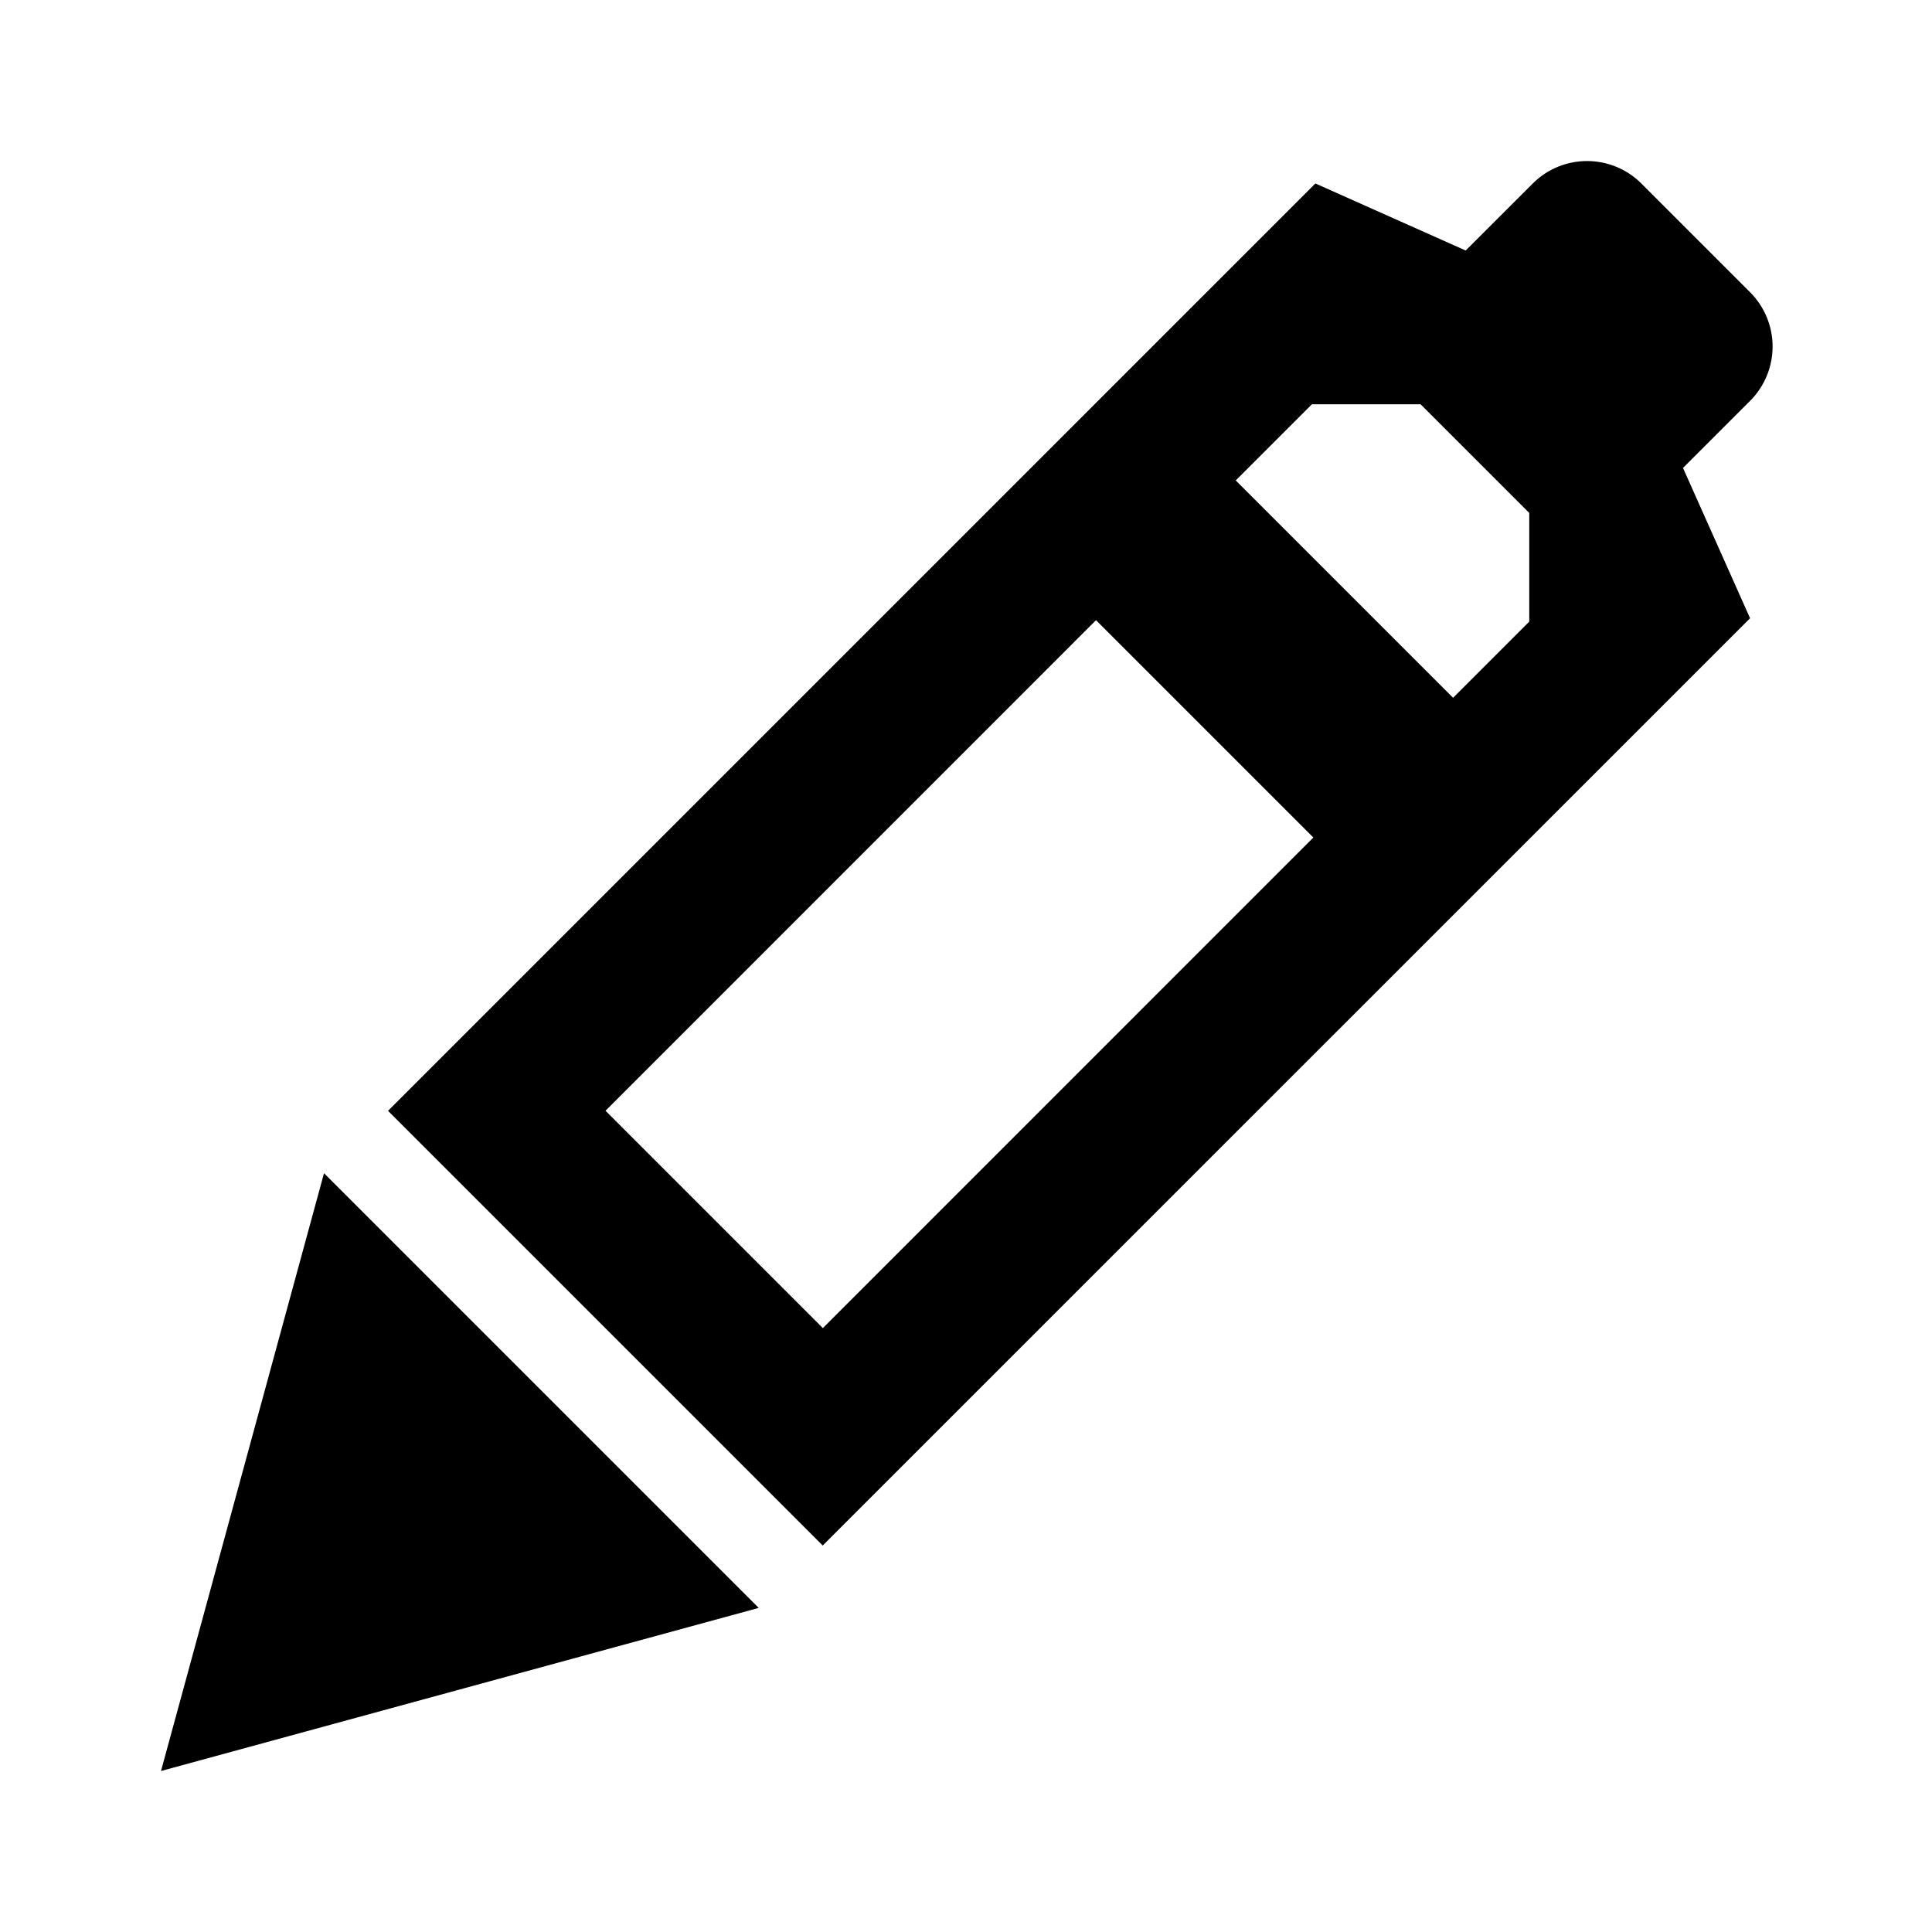
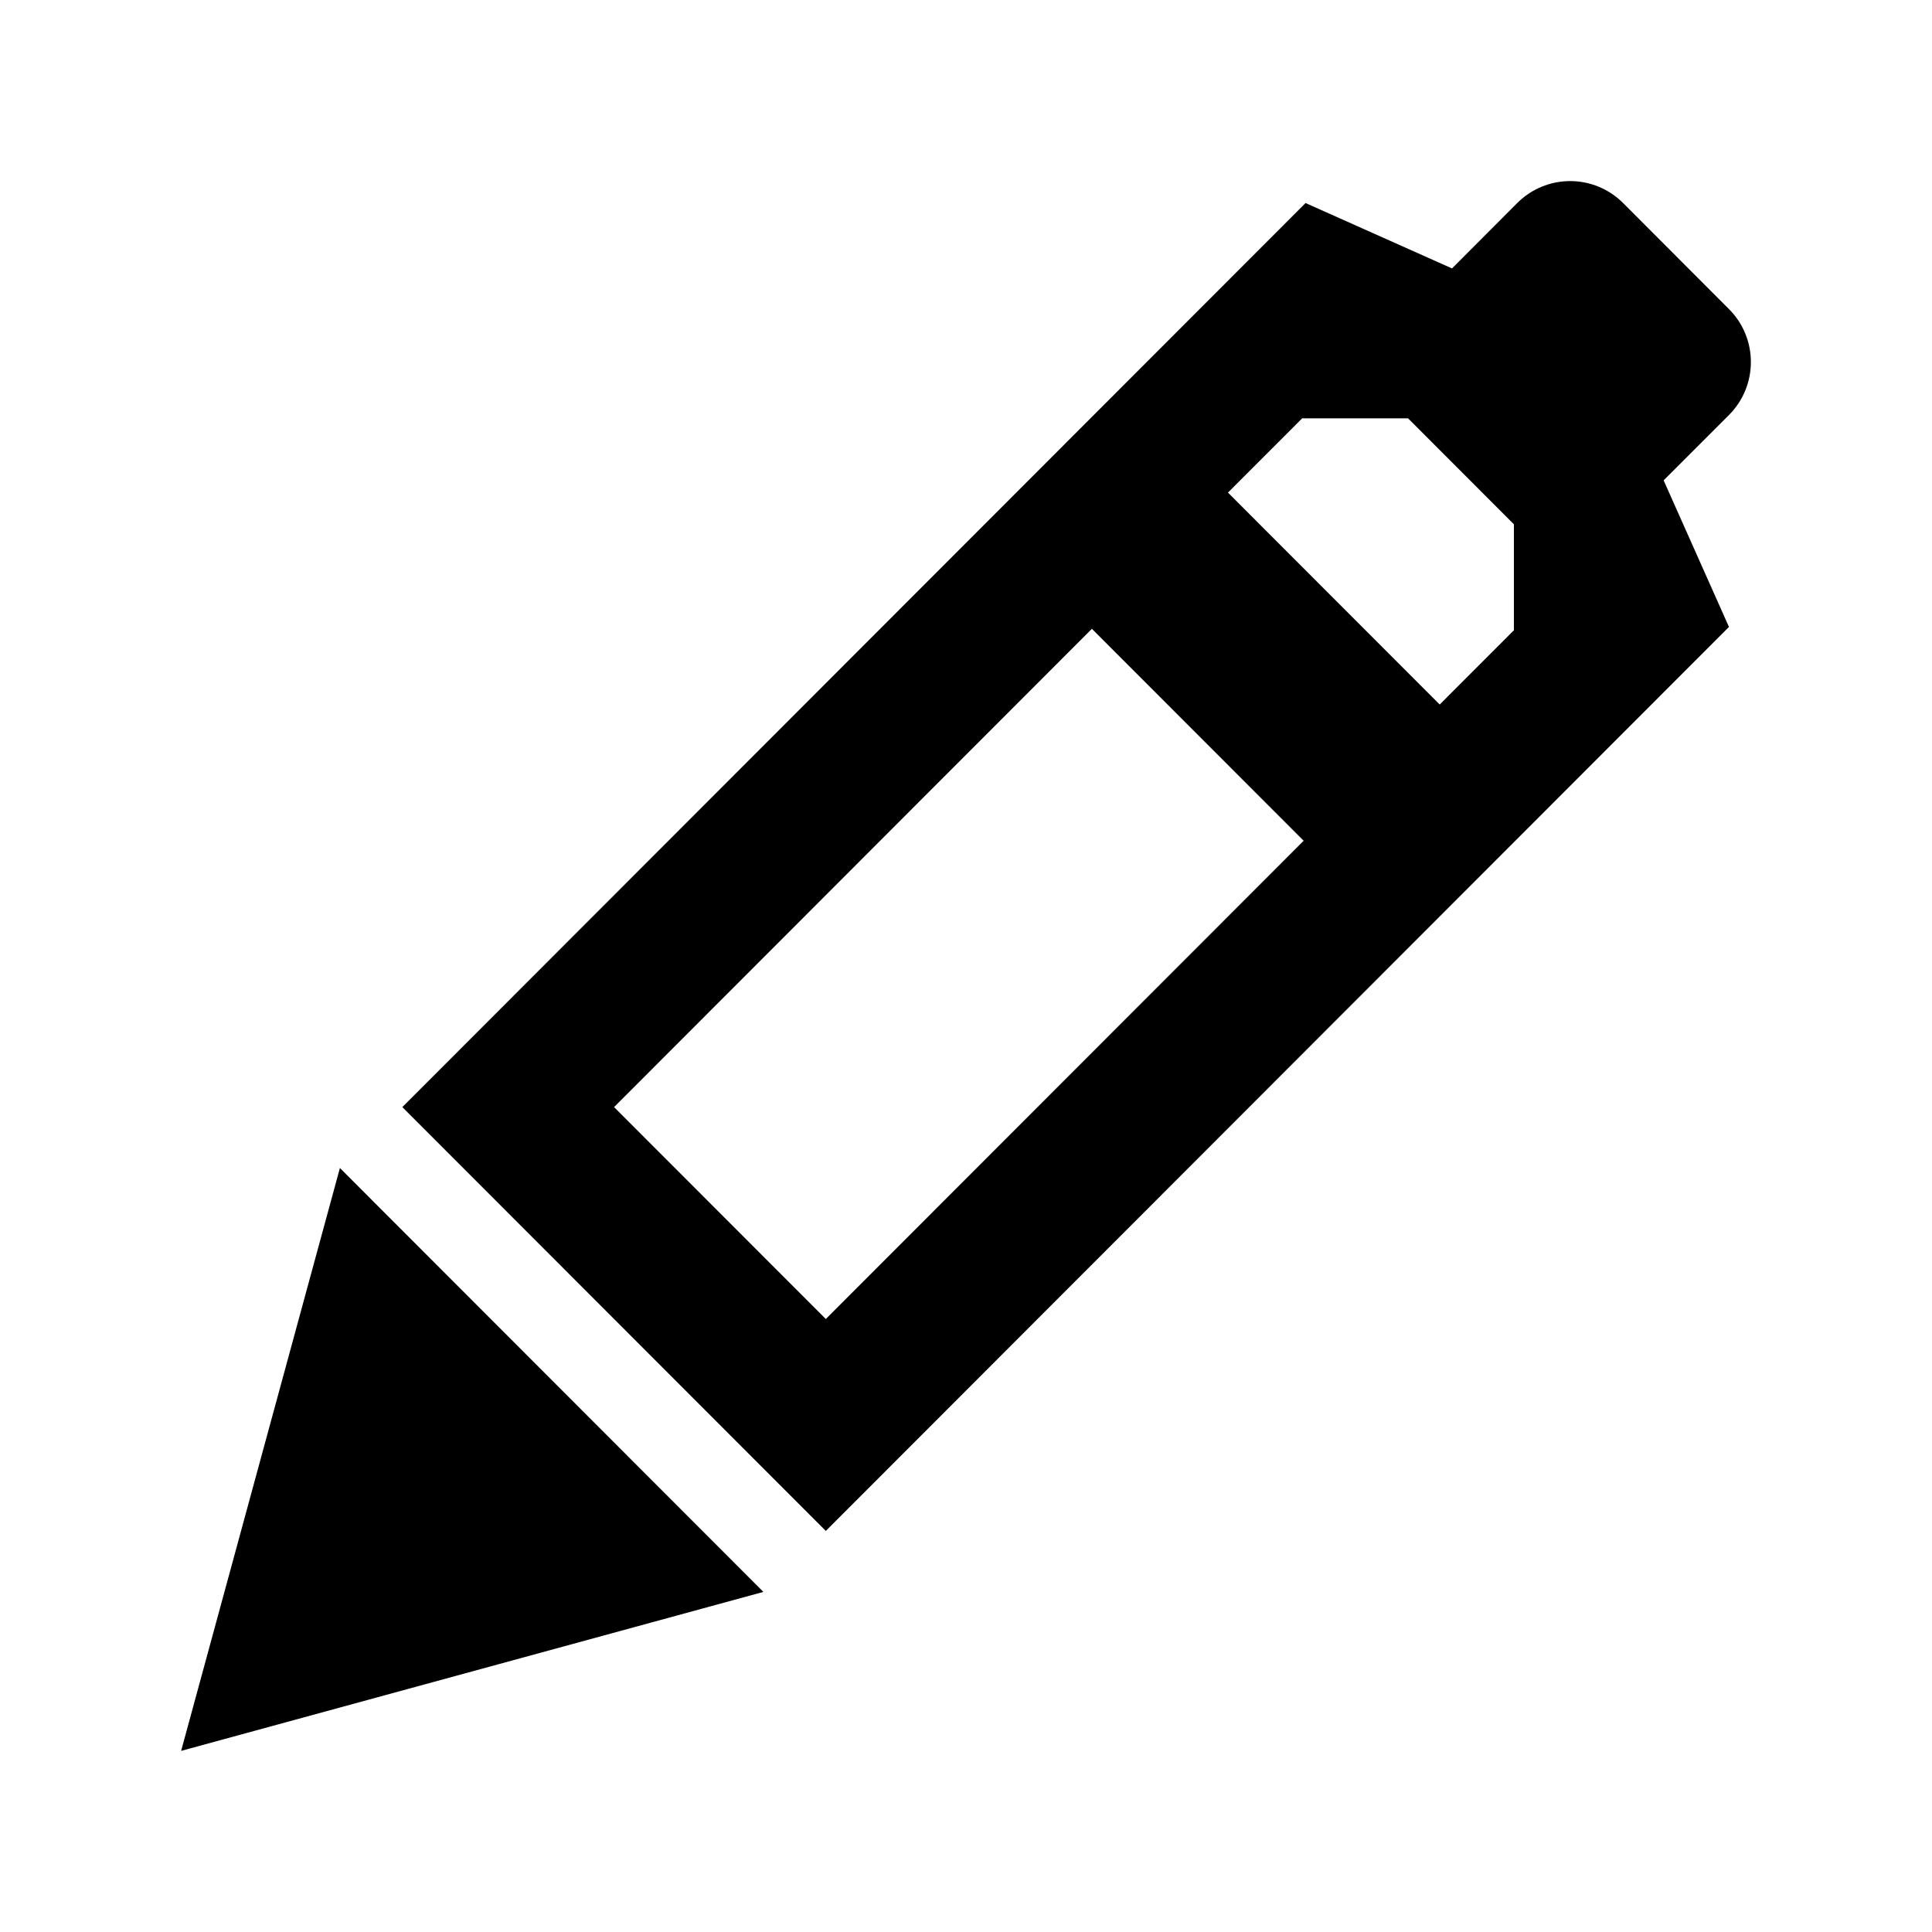
- <svg xmlns="http://www.w3.org/2000/svg" viewBox="0 0 24 24" role="img">
-   <path fill-rule="evenodd" clip-rule="evenodd" d="M20.39 2.28a.955.955 0 00-1.35 0l-.833.832-1.867-.833L4.82 13.799l5.4 5.4L21.74 7.68l-.833-1.867.833-.833a.954.954 0 000-1.35l-1.35-1.35zm-4.075 8.124l-6.093 6.094-2.7-2.7 6.093-6.094 2.7 2.7zm1.736-1.736l.946-.946v-1.35l-1.35-1.35h-1.35l-.946.946 2.7 2.7z" />
-   <path d="M2 22l2.025-7.426 5.4 5.4L2 22z" />
+ <svg xmlns="http://www.w3.org/2000/svg" viewBox="0 0 32 32" role="img">
+   <path fill-rule="evenodd" d="M26.884 3.363a1.239 1.239 0 00-1.754 0L24.05 4.446l-2.426-1.083L6.664 18.337l7.014 7.02 14.959-14.973-1.082-2.428 1.082-1.082a1.242 1.242 0 000-1.755l-1.753-1.756zm-5.292 10.563l-7.914 7.921-3.507-3.51 7.914-7.922 3.507 3.51zm2.254-2.257l1.229-1.23V8.684l-1.753-1.755h-1.754l-1.229 1.23 3.507 3.51z" clip-rule="evenodd" />
+   <path d="M3 29l2.63-9.654 7.014 7.021L3 29z" />
</svg>
